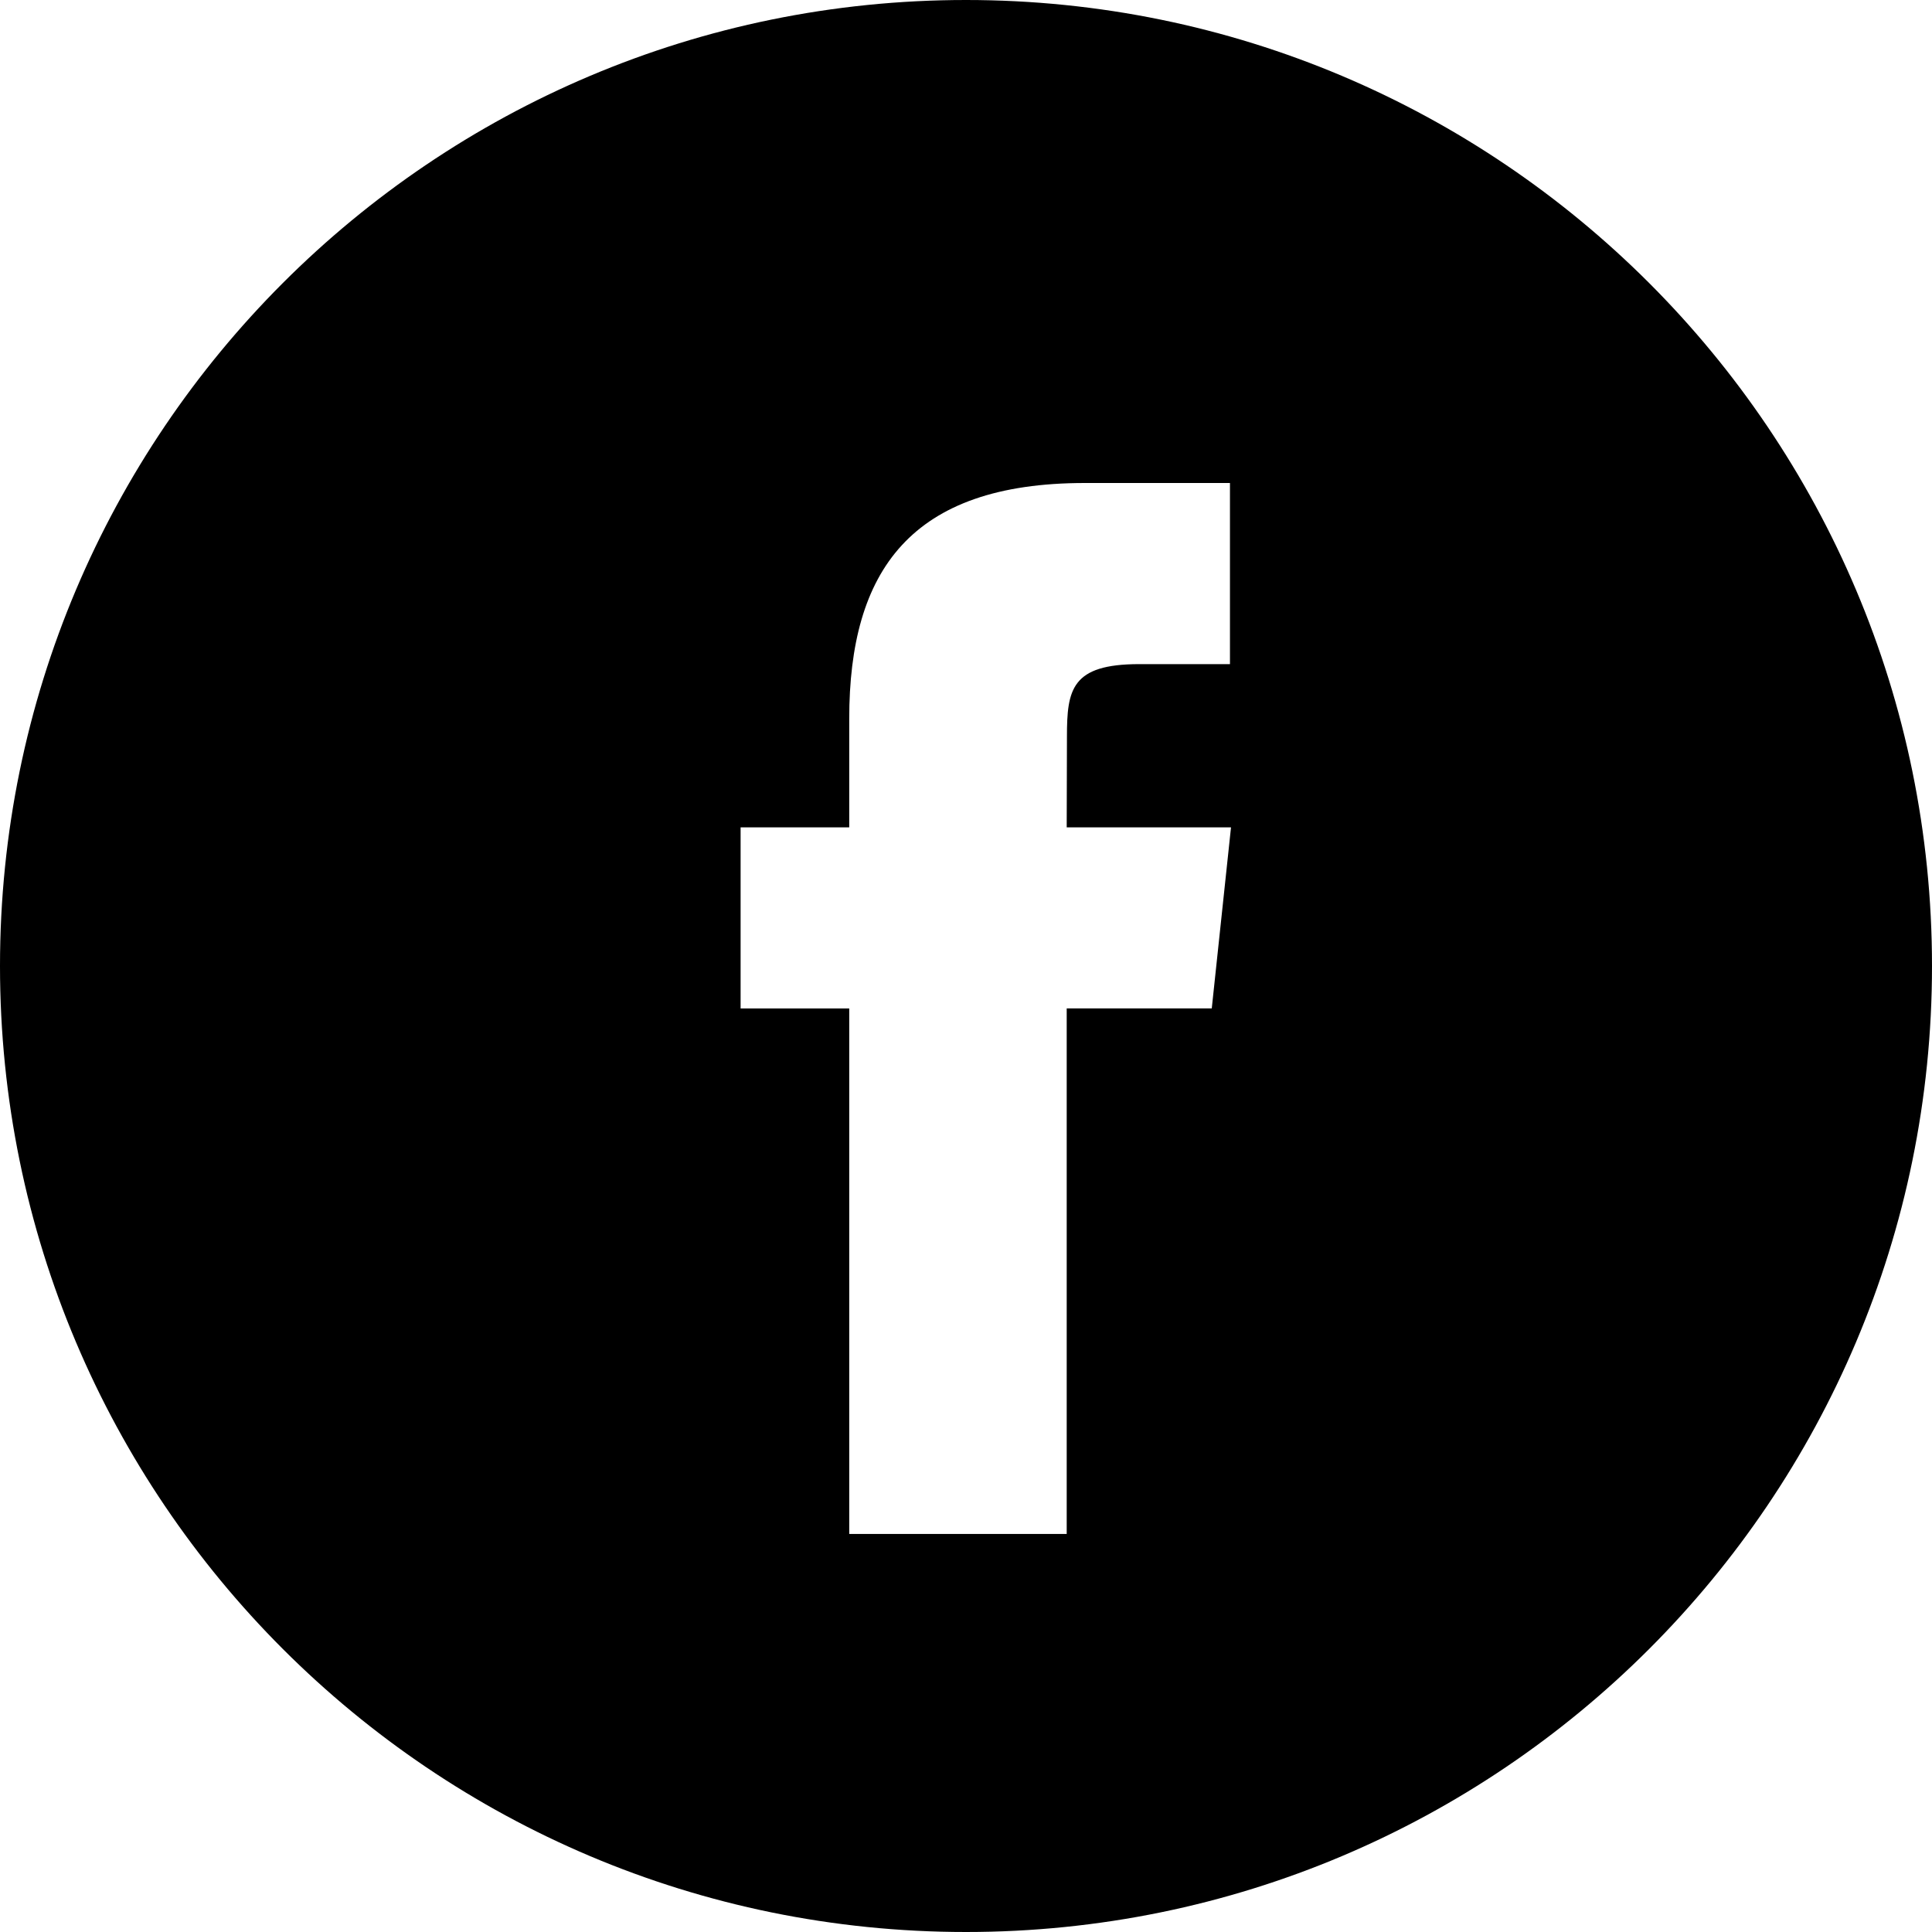
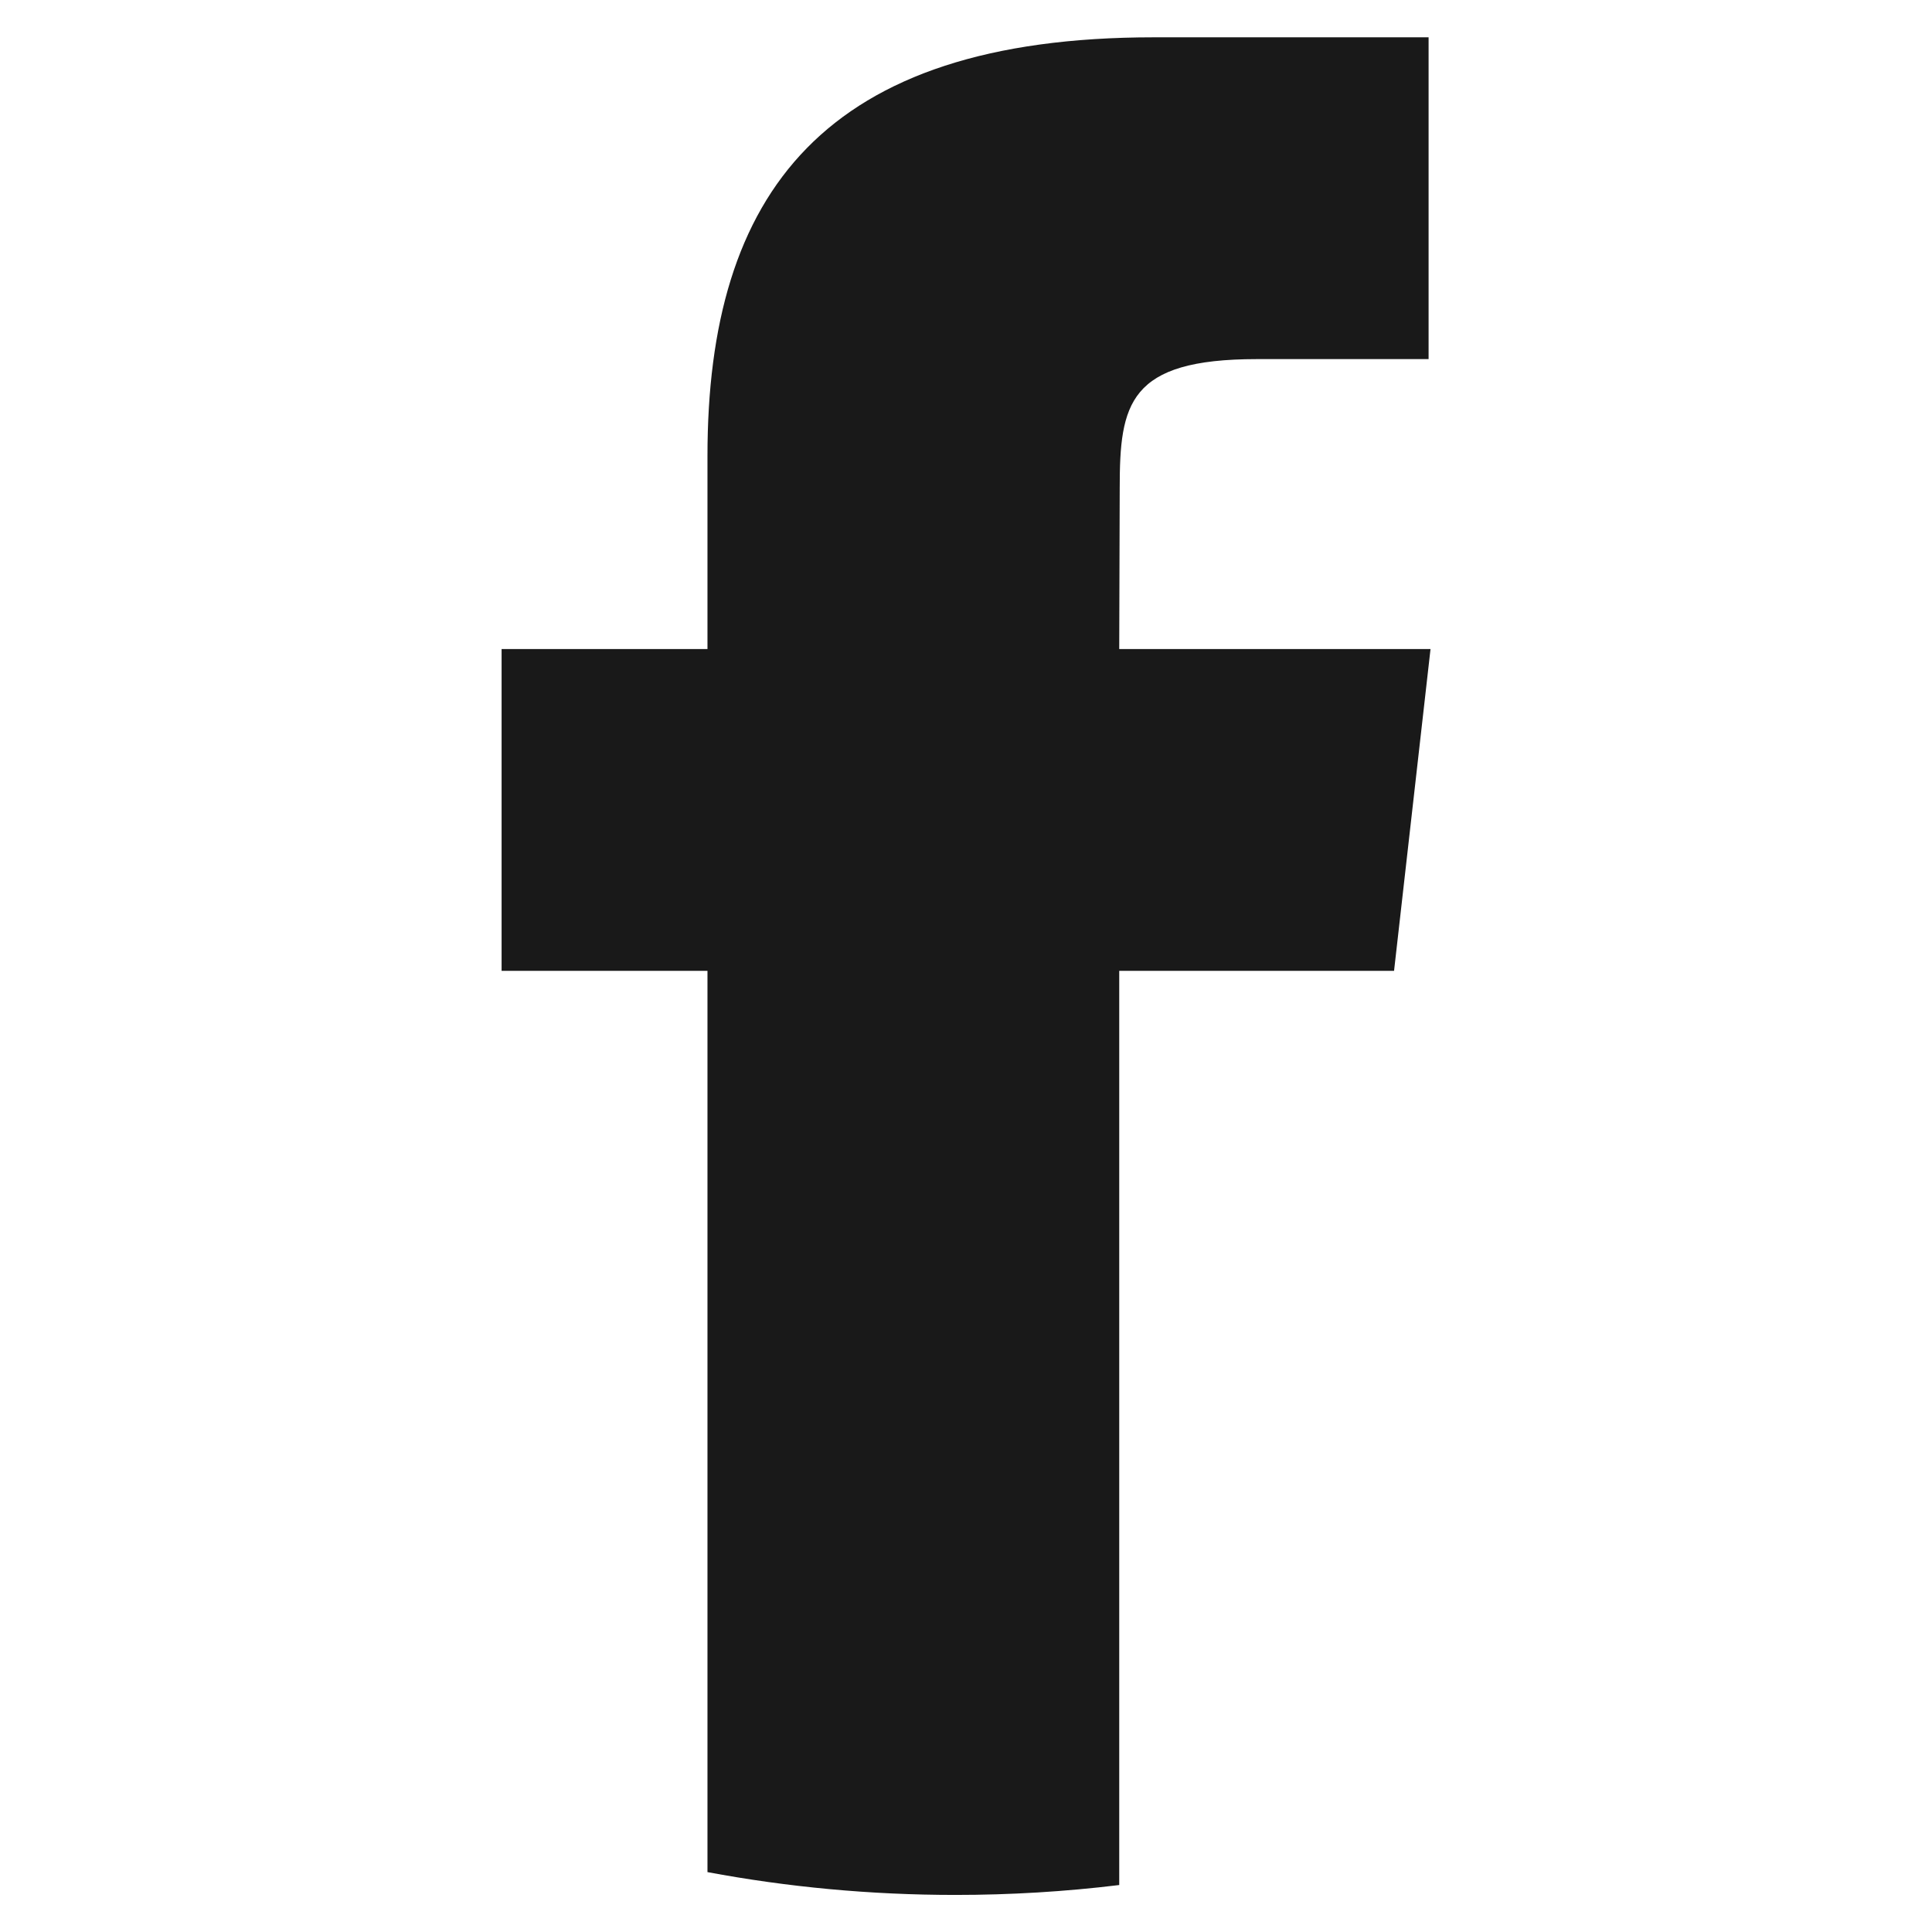
- <svg xmlns="http://www.w3.org/2000/svg" width="48" height="48" viewBox="0 0 48 48" fill="none">
-   <path fill-rule="evenodd" clip-rule="evenodd" d="M0 24C0 10.745 10.745 0 24 0C37.255 0 48 10.745 48 24C48 37.255 37.255 48 24 48C10.745 48 0 37.255 0 24ZM26.502 38.111V25.054H30.106L30.584 20.555H26.502L26.508 18.302C26.508 17.129 26.619 16.5 28.305 16.5H30.558V12H26.953C22.623 12 21.099 14.183 21.099 17.854V20.555H18.4V25.055H21.099V38.111H26.502Z" fill="black" />
+ <svg xmlns="http://www.w3.org/2000/svg" width="20" height="20" viewBox="0 0 8 16" fill="none">
+   <path d="M5.269 15.611V8.04H7.545L7.847 5.375H5.269L5.273 4.041C5.273 3.346 5.344 2.974 6.408 2.974H7.831V0.309H5.555C2.821 0.309 1.859 1.601 1.859 3.775V5.375H0.154V8.04H1.859V15.504C2.522 15.628 3.209 15.693 3.912 15.693C4.366 15.693 4.819 15.666 5.269 15.611V15.611Z" fill="#191919" />
</svg>
